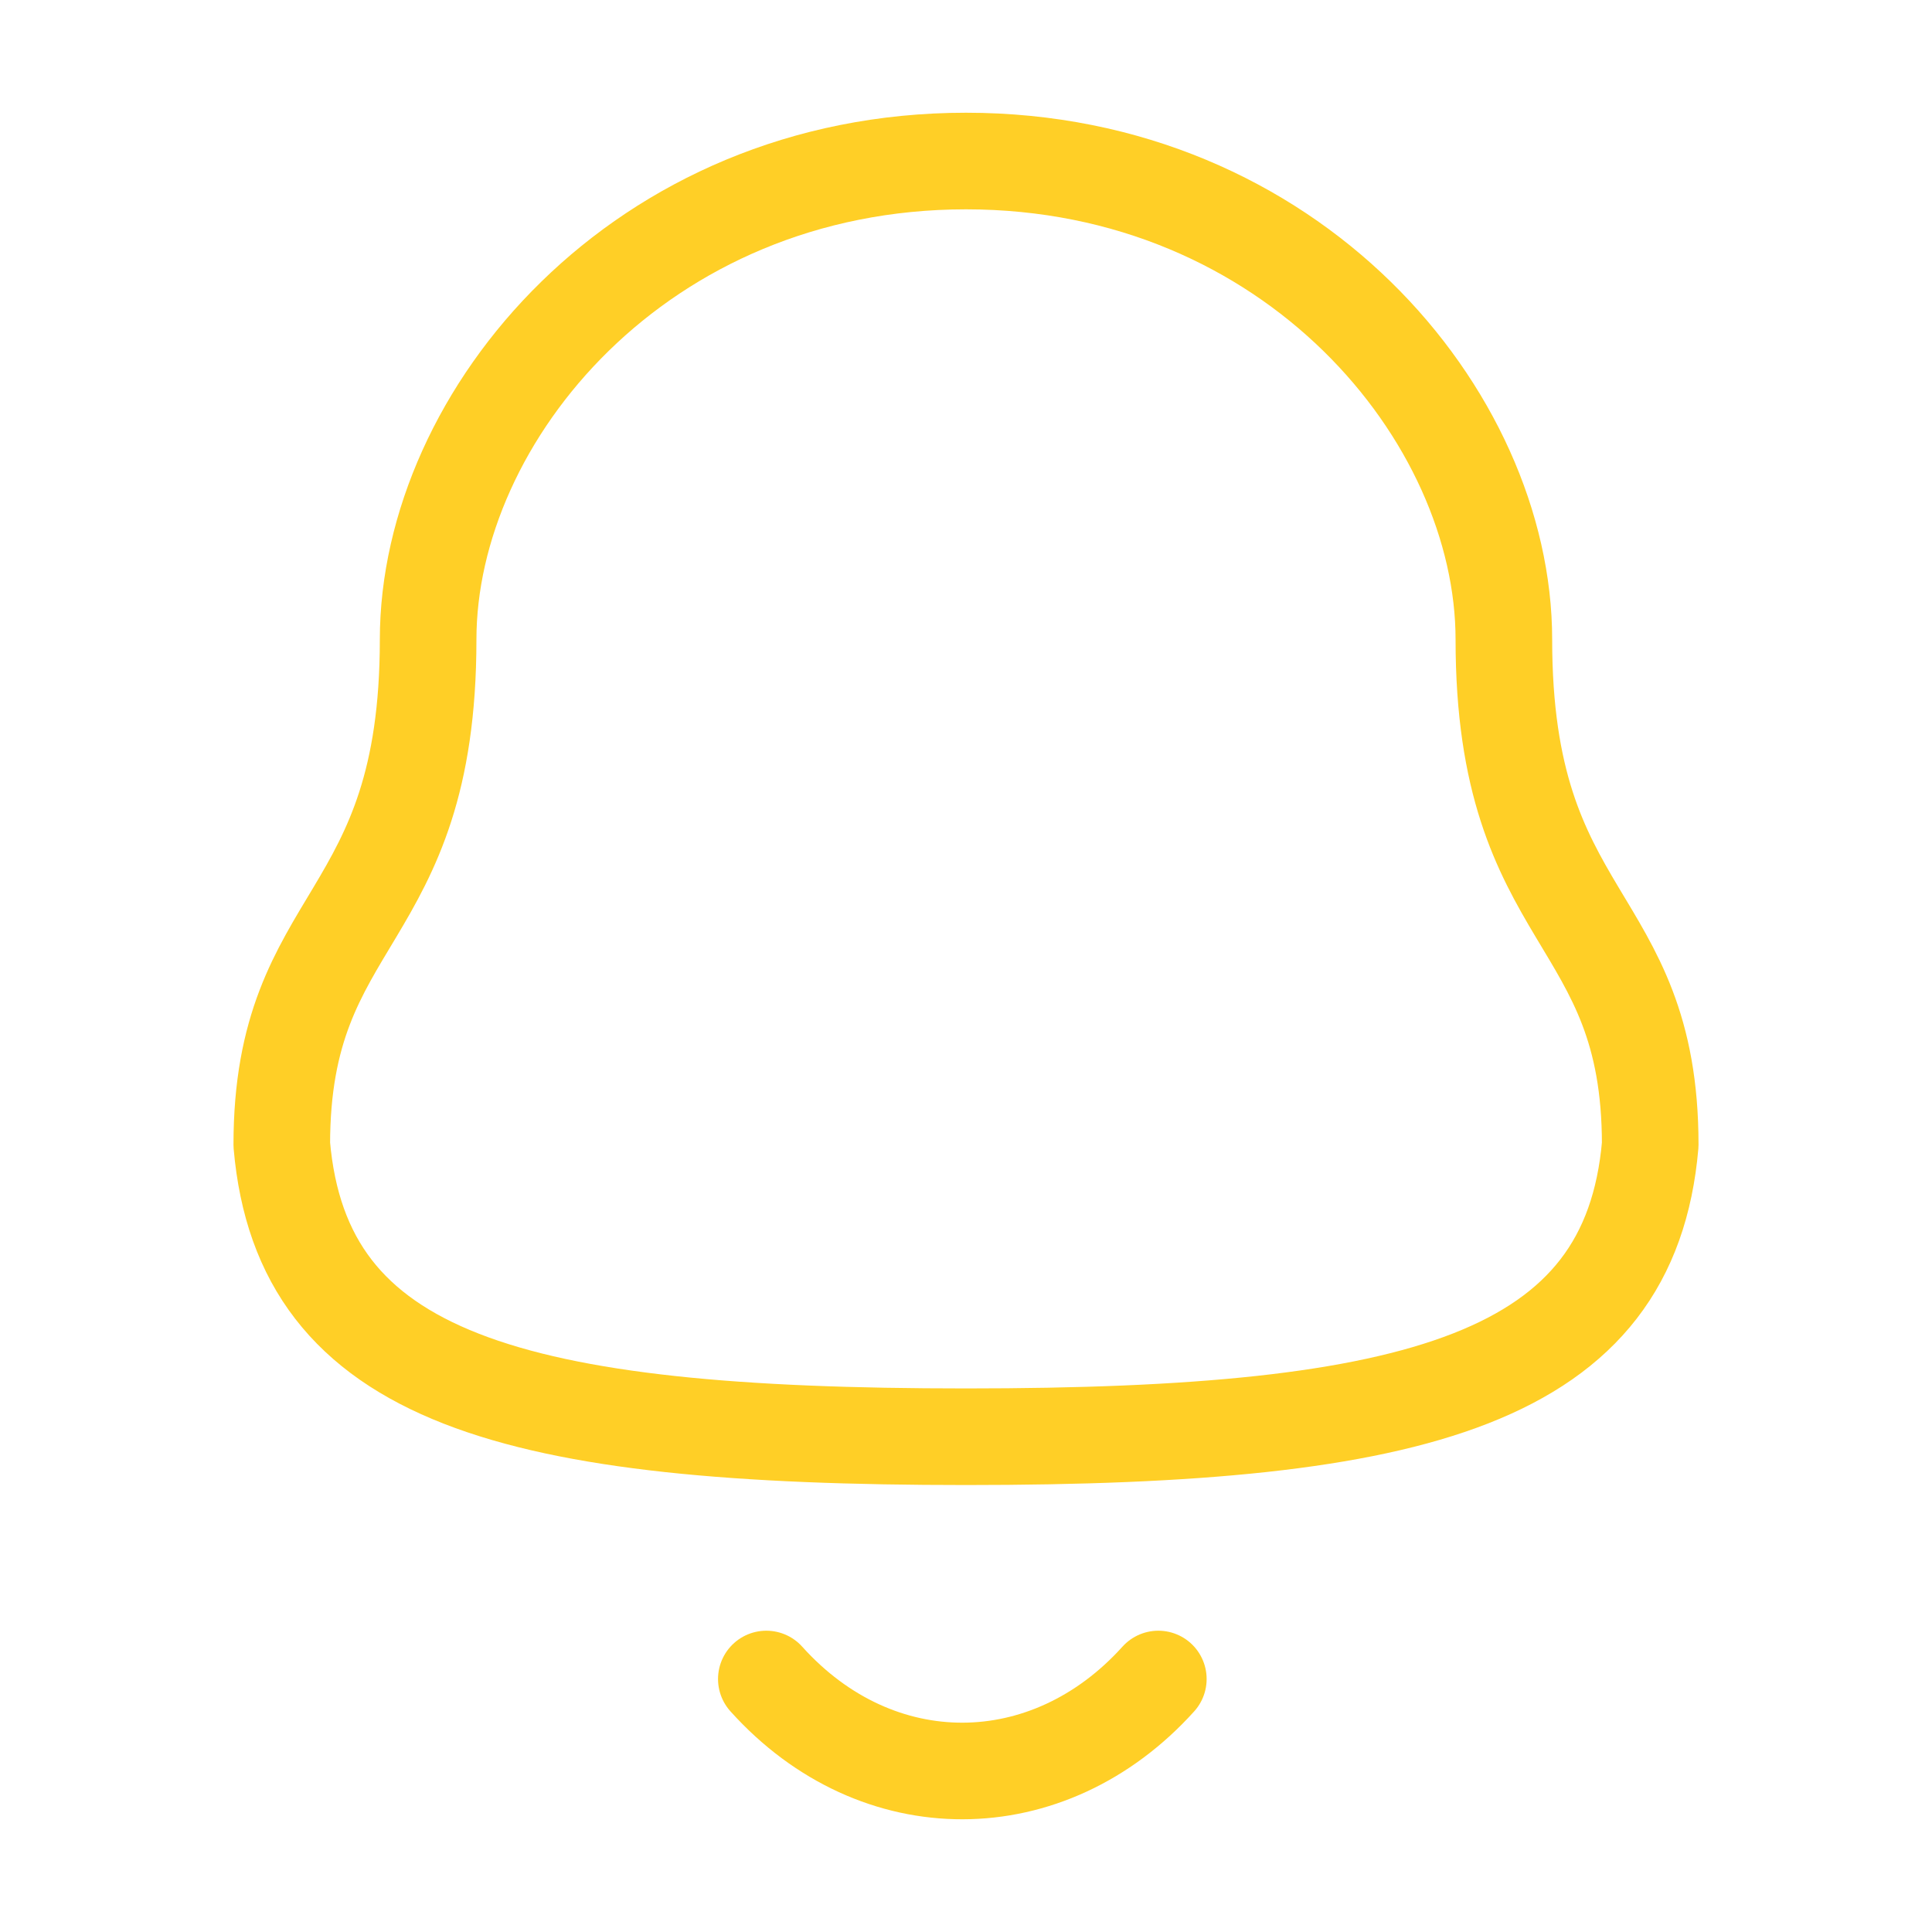
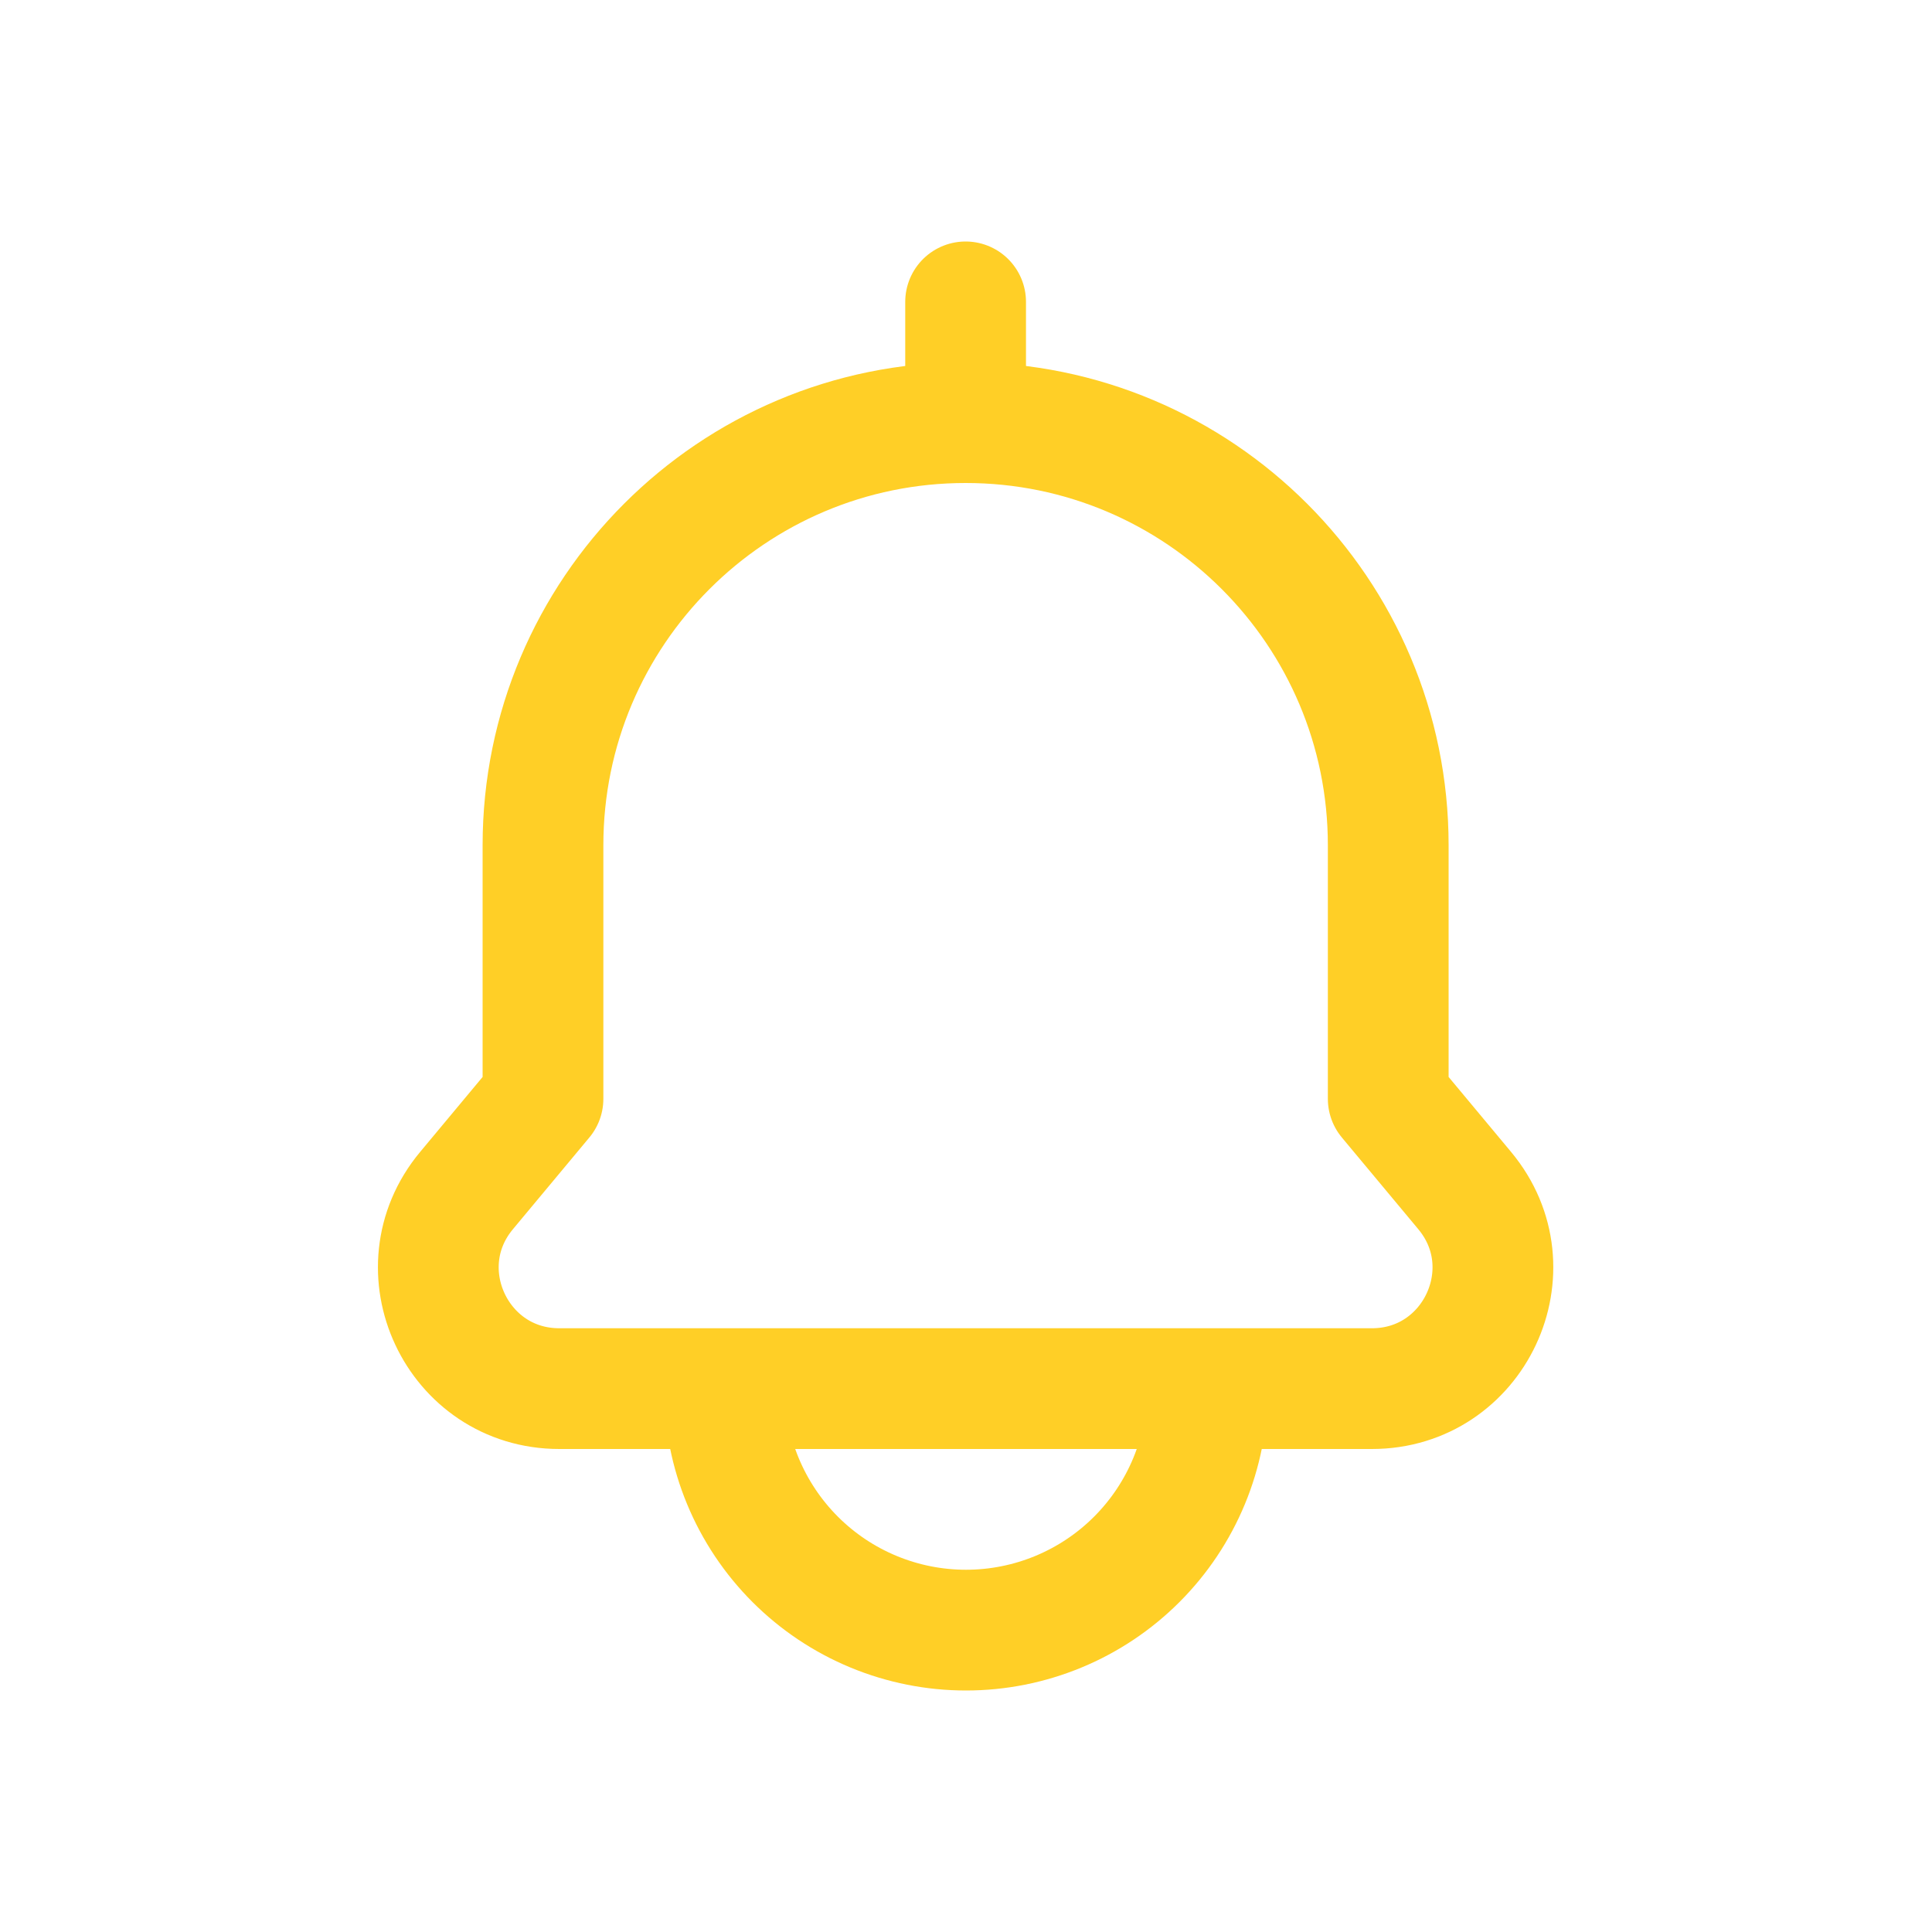
- <svg xmlns="http://www.w3.org/2000/svg" width="20" height="20" viewBox="0 0 20 20" fill="none">
-   <path fill-rule="evenodd" clip-rule="evenodd" d="M10 14.873C14.699 14.873 16.873 14.27 17.083 11.85C17.083 9.432 15.568 9.588 15.568 6.621C15.568 4.303 13.371 1.667 10 1.667C6.629 1.667 4.432 4.303 4.432 6.621C4.432 9.588 2.917 9.432 2.917 11.85C3.128 14.279 5.302 14.873 10 14.873Z" stroke="#FFCF26" stroke-linecap="round" stroke-linejoin="round" />
-   <path d="M11.991 17.381C10.854 18.643 9.081 18.658 7.933 17.381" stroke="#FFCF26" stroke-linecap="round" stroke-linejoin="round" />
+ <svg xmlns="http://www.w3.org/2000/svg" width="800" height="800" viewBox="0 0 800 800" fill="none">
+   <path d="M399.837 175C496.487 175 574.837 253.35 574.837 350V455L606.497 492.99C633.637 525.557 610.477 575 568.087 575H231.59C189.198 575 166.04 525.557 193.179 492.99L224.838 455V350C224.838 253.35 303.188 175 399.837 175ZM399.837 175V125M499.993 575C499.993 588.133 497.407 601.137 492.383 613.267C487.357 625.4 479.99 636.423 470.703 645.71C461.42 654.997 450.393 662.363 438.263 667.387C426.13 672.413 413.127 675 399.993 675C386.863 675 373.86 672.413 361.727 667.387C349.593 662.363 338.57 654.997 329.283 645.71C319.998 636.423 312.632 625.4 307.606 613.267C302.581 601.137 299.994 588.133 299.994 575H499.993Z" stroke="#FFCF26" stroke-width="50" stroke-linecap="round" stroke-linejoin="round" />
</svg>
